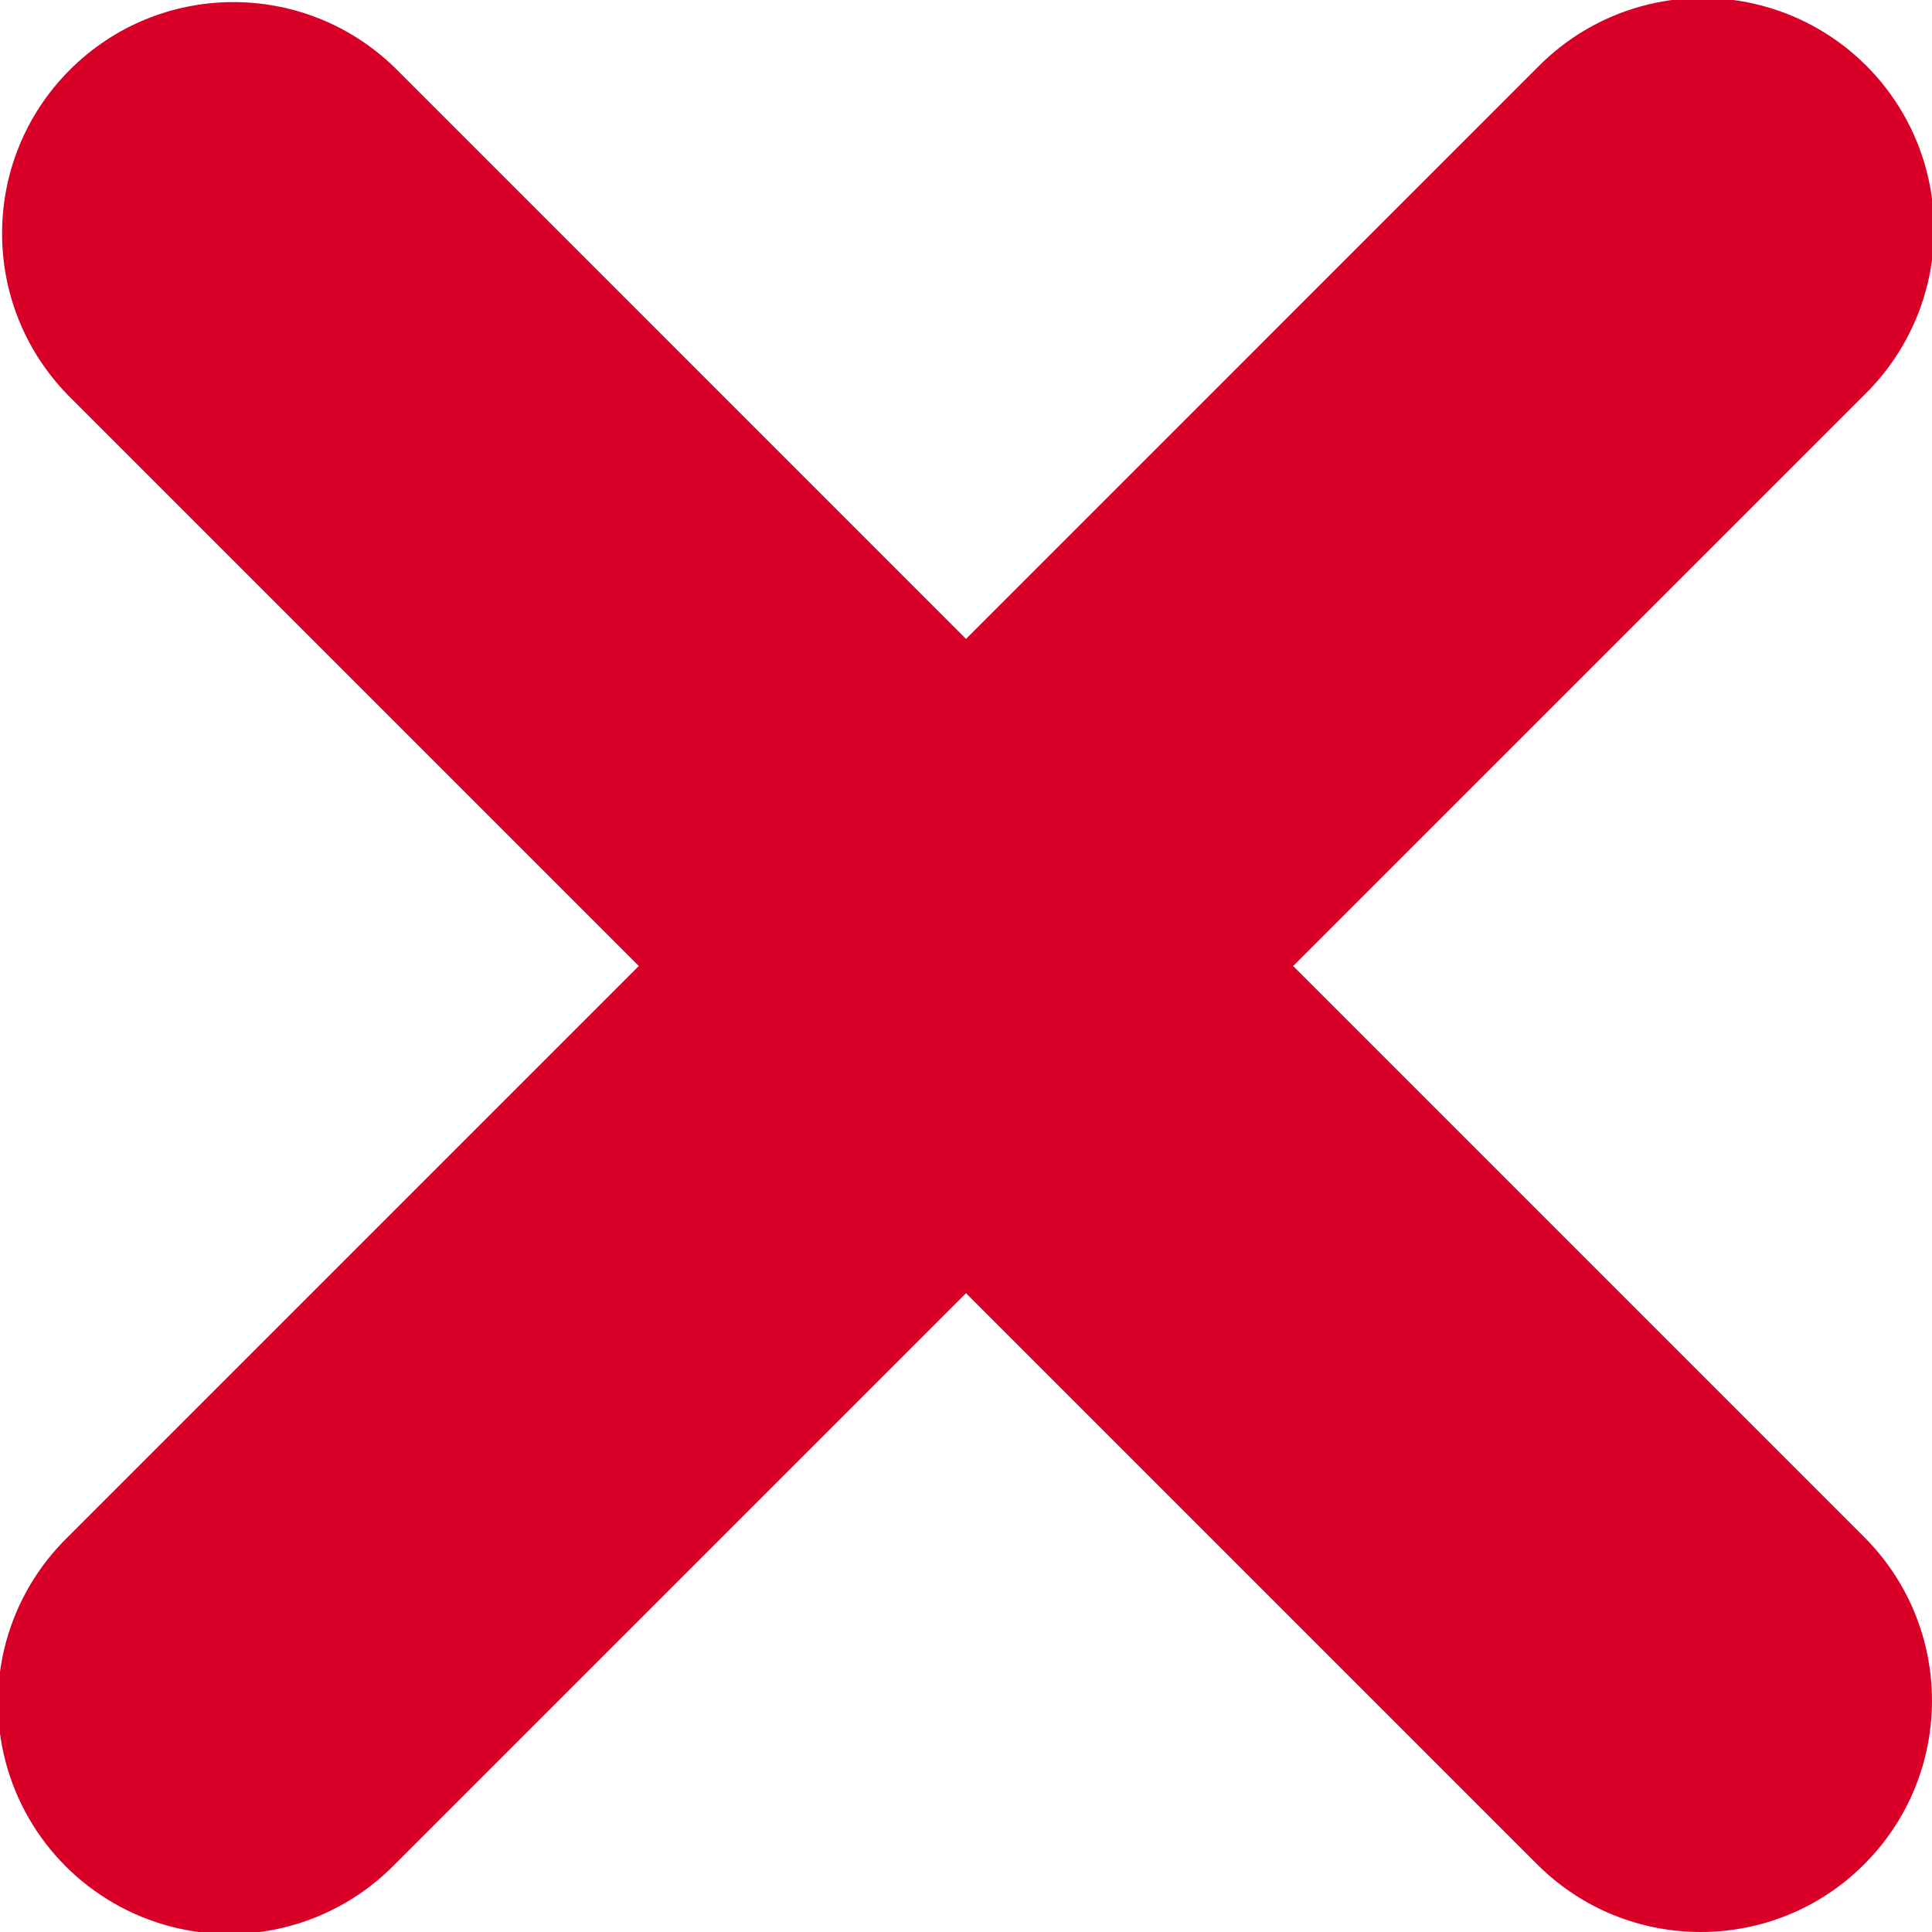
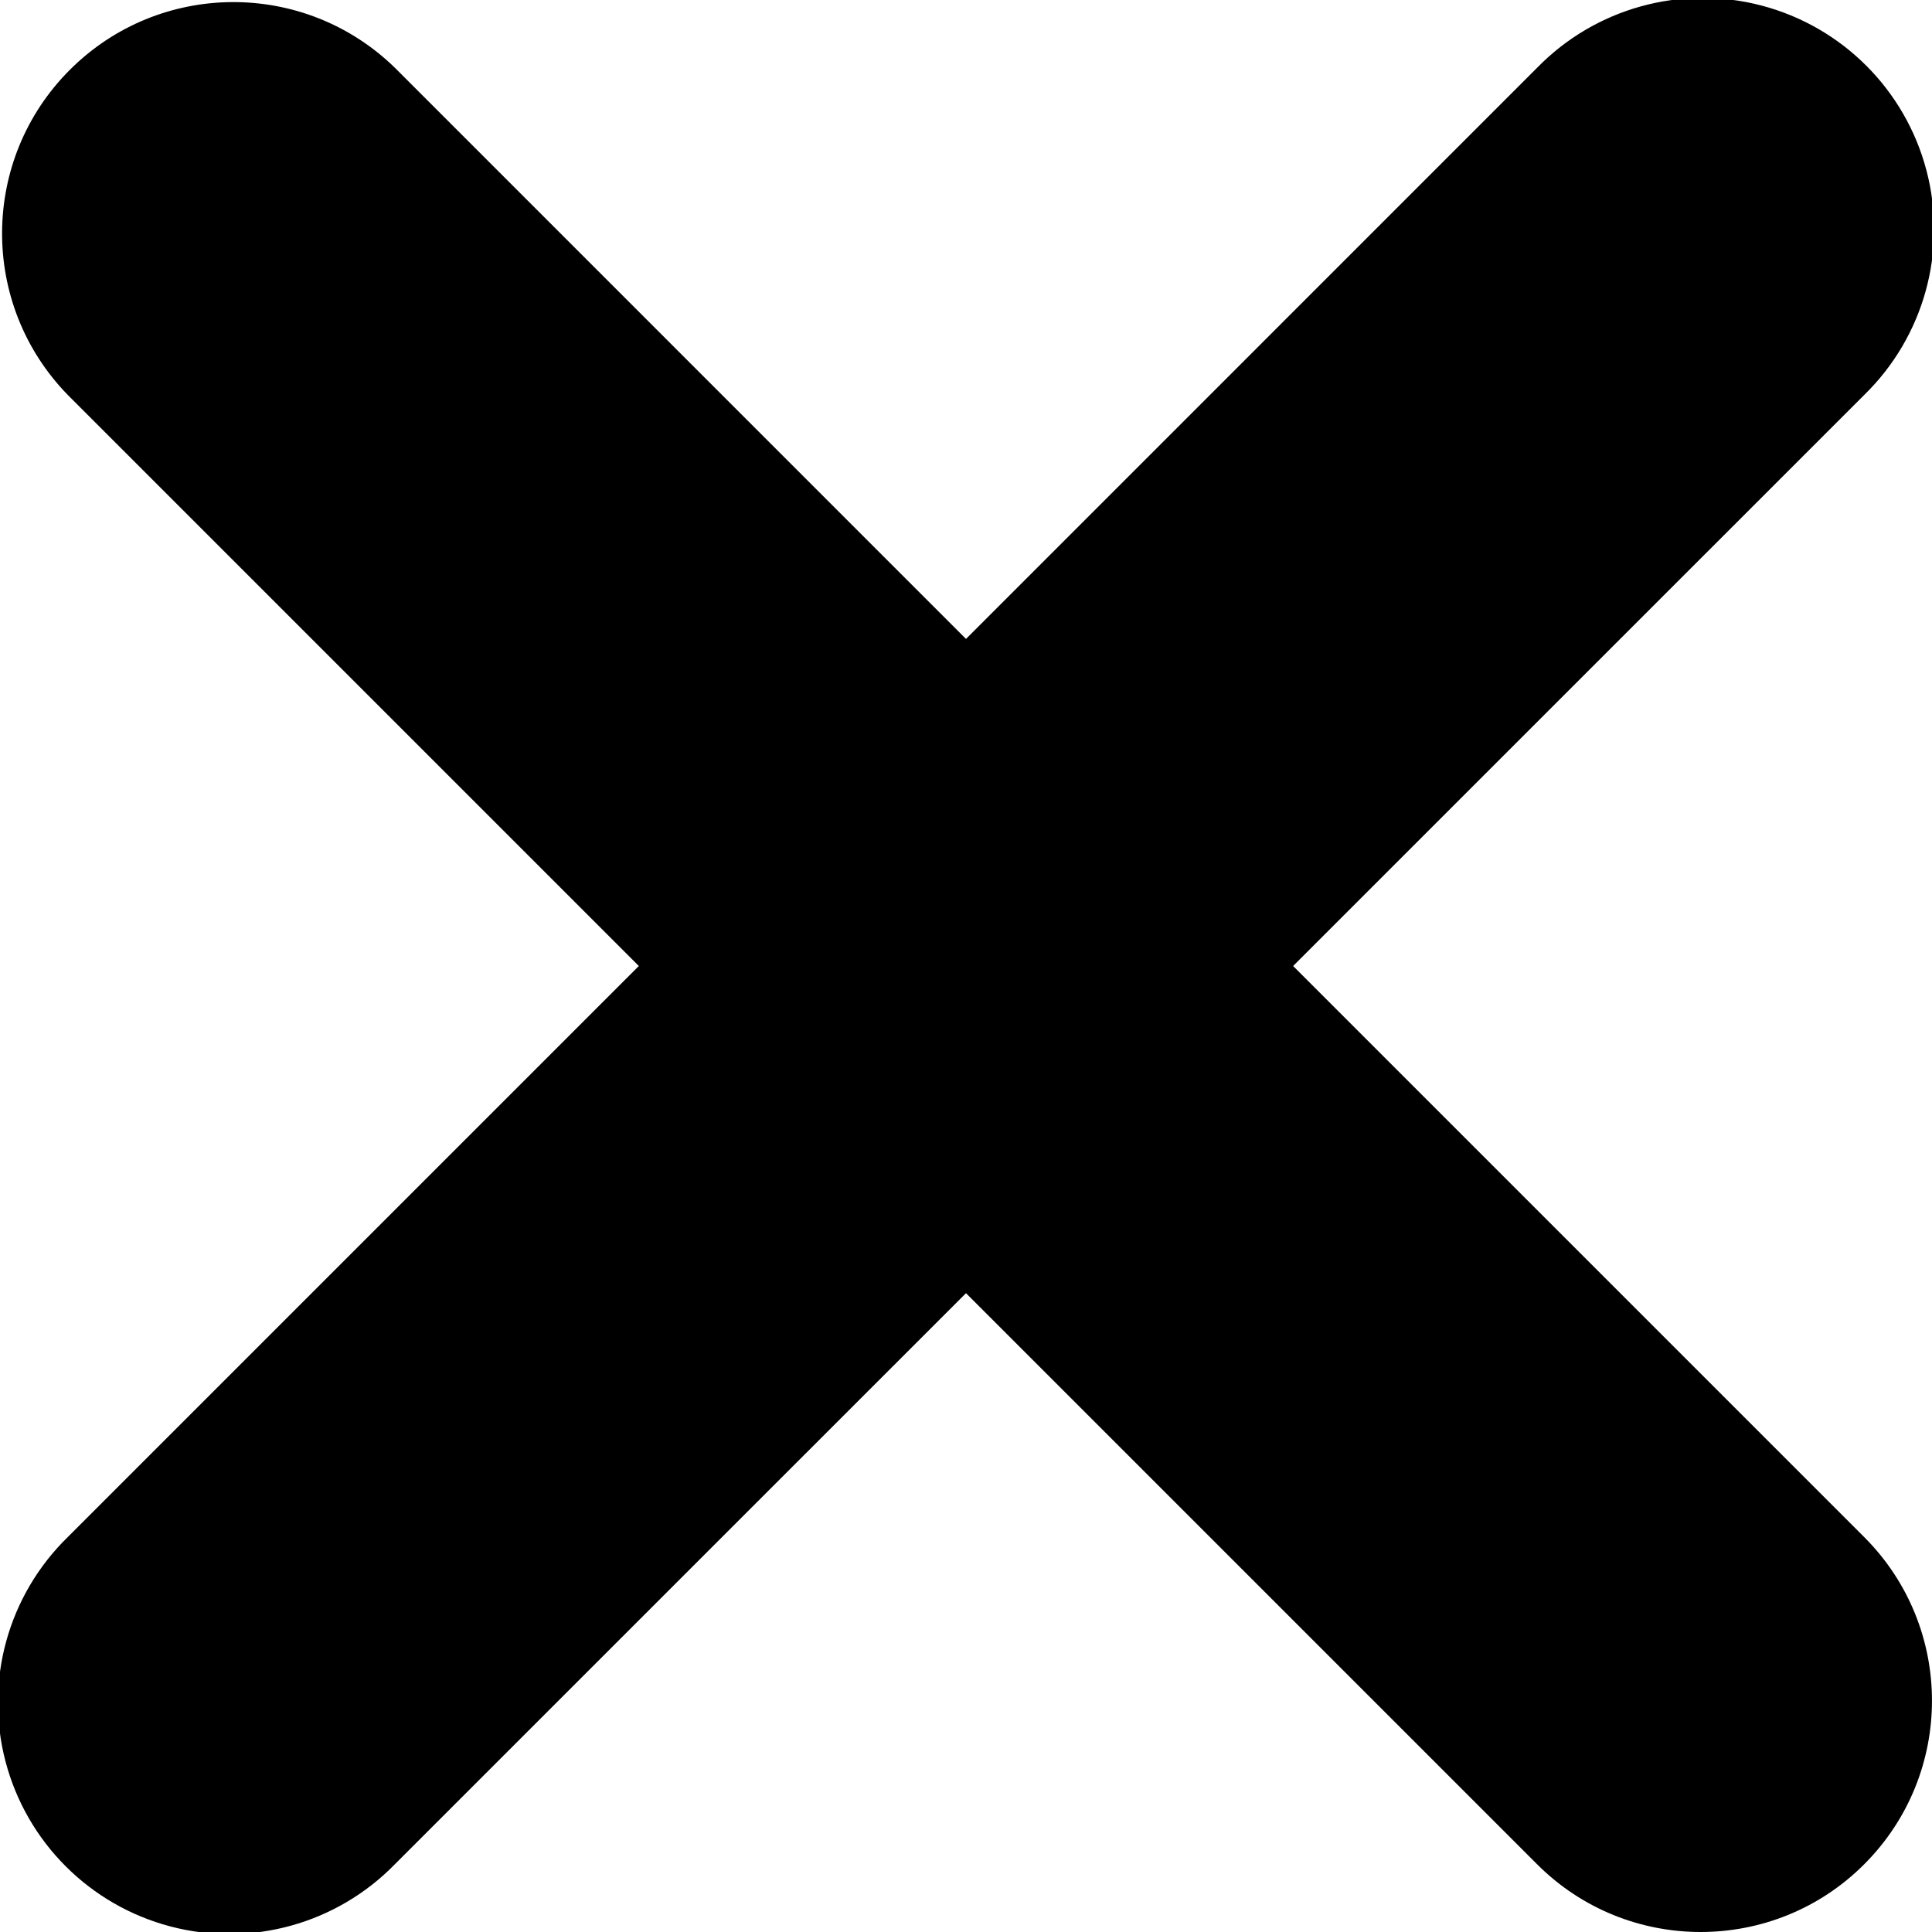
<svg xmlns="http://www.w3.org/2000/svg" width="512" height="512" viewBox="0 0 41.756 41.756">
-   <path d="M27.948 20.878L40.291 8.536a5 5 0 1 0-7.07-7.071L20.878 13.809 8.535 1.465a5 5 0 0 0-7.07 7.071l12.342 12.342L1.465 33.22a5 5 0 1 0 7.07 7.071l12.343-12.342 12.343 12.343c.976.977 2.256 1.464 3.535 1.464s2.56-.487 3.535-1.464a5 5 0 0 0 0-7.071L27.948 20.878z" fill="#D80027" />
+   <path d="M27.948 20.878L40.291 8.536a5 5 0 1 0-7.07-7.071L20.878 13.809 8.535 1.465a5 5 0 0 0-7.07 7.071l12.342 12.342L1.465 33.22a5 5 0 1 0 7.07 7.071l12.343-12.342 12.343 12.343c.976.977 2.256 1.464 3.535 1.464s2.56-.487 3.535-1.464a5 5 0 0 0 0-7.071L27.948 20.878z" fill="inherit" />
</svg>
